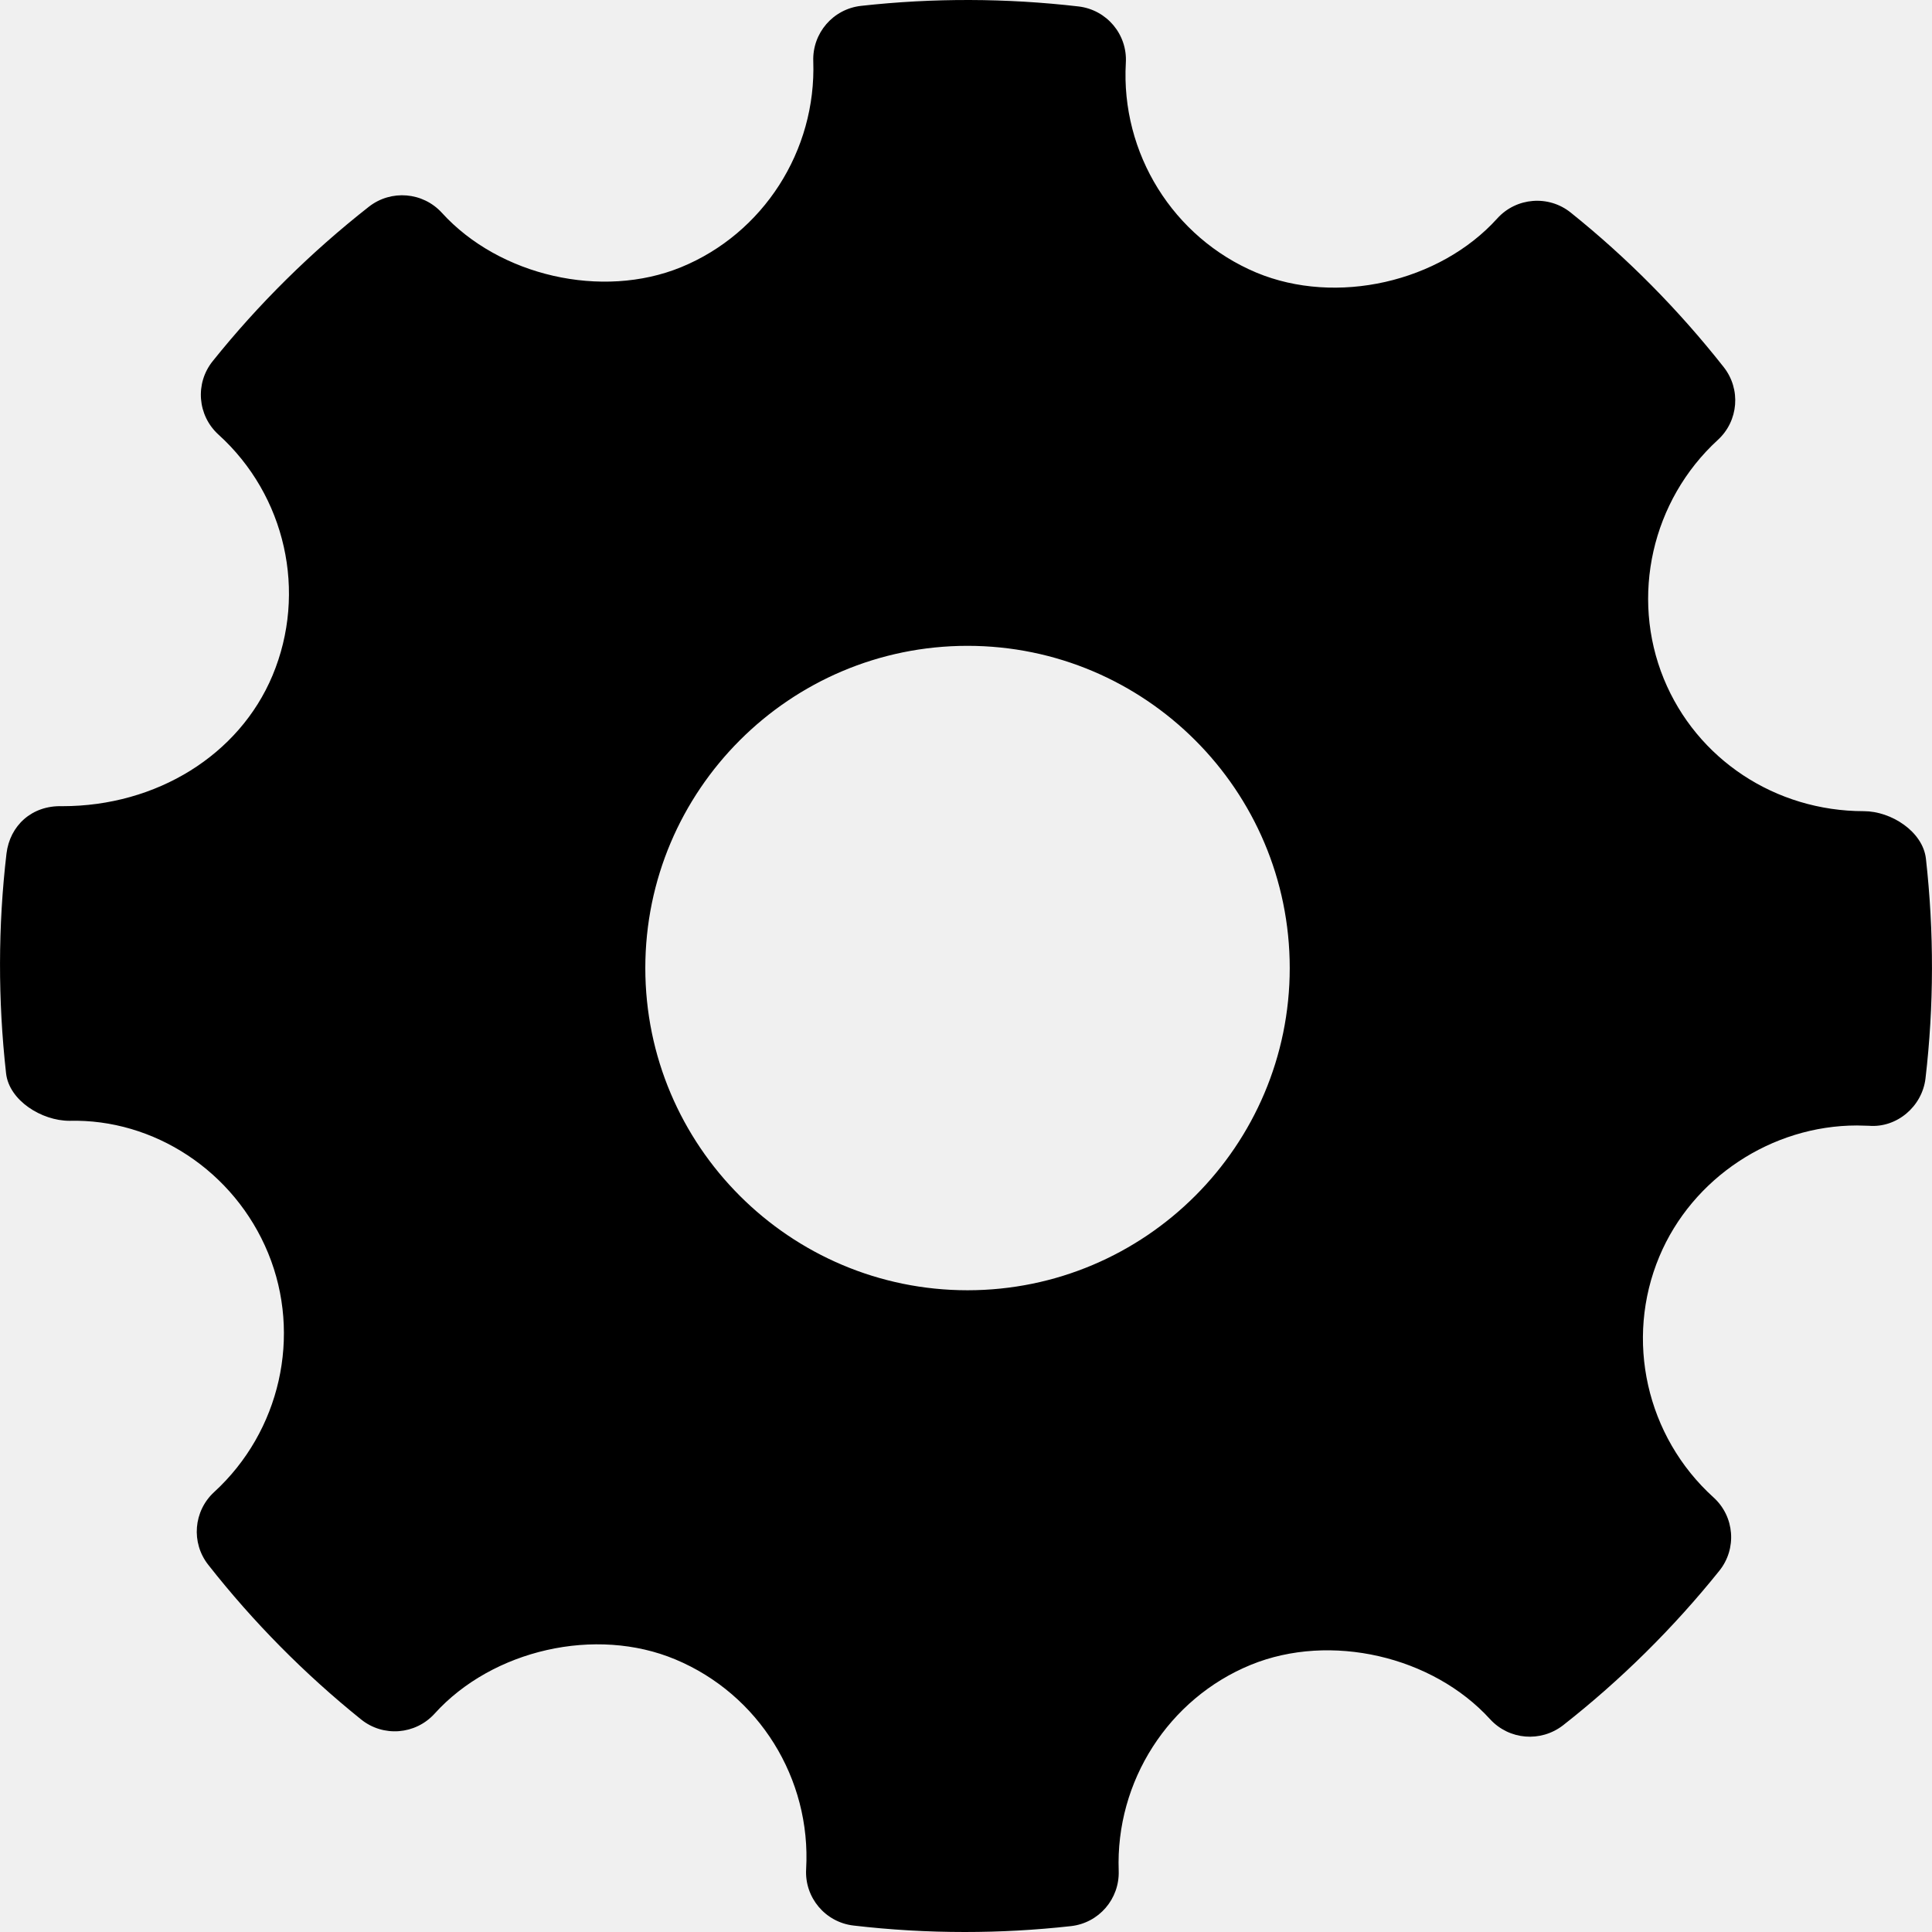
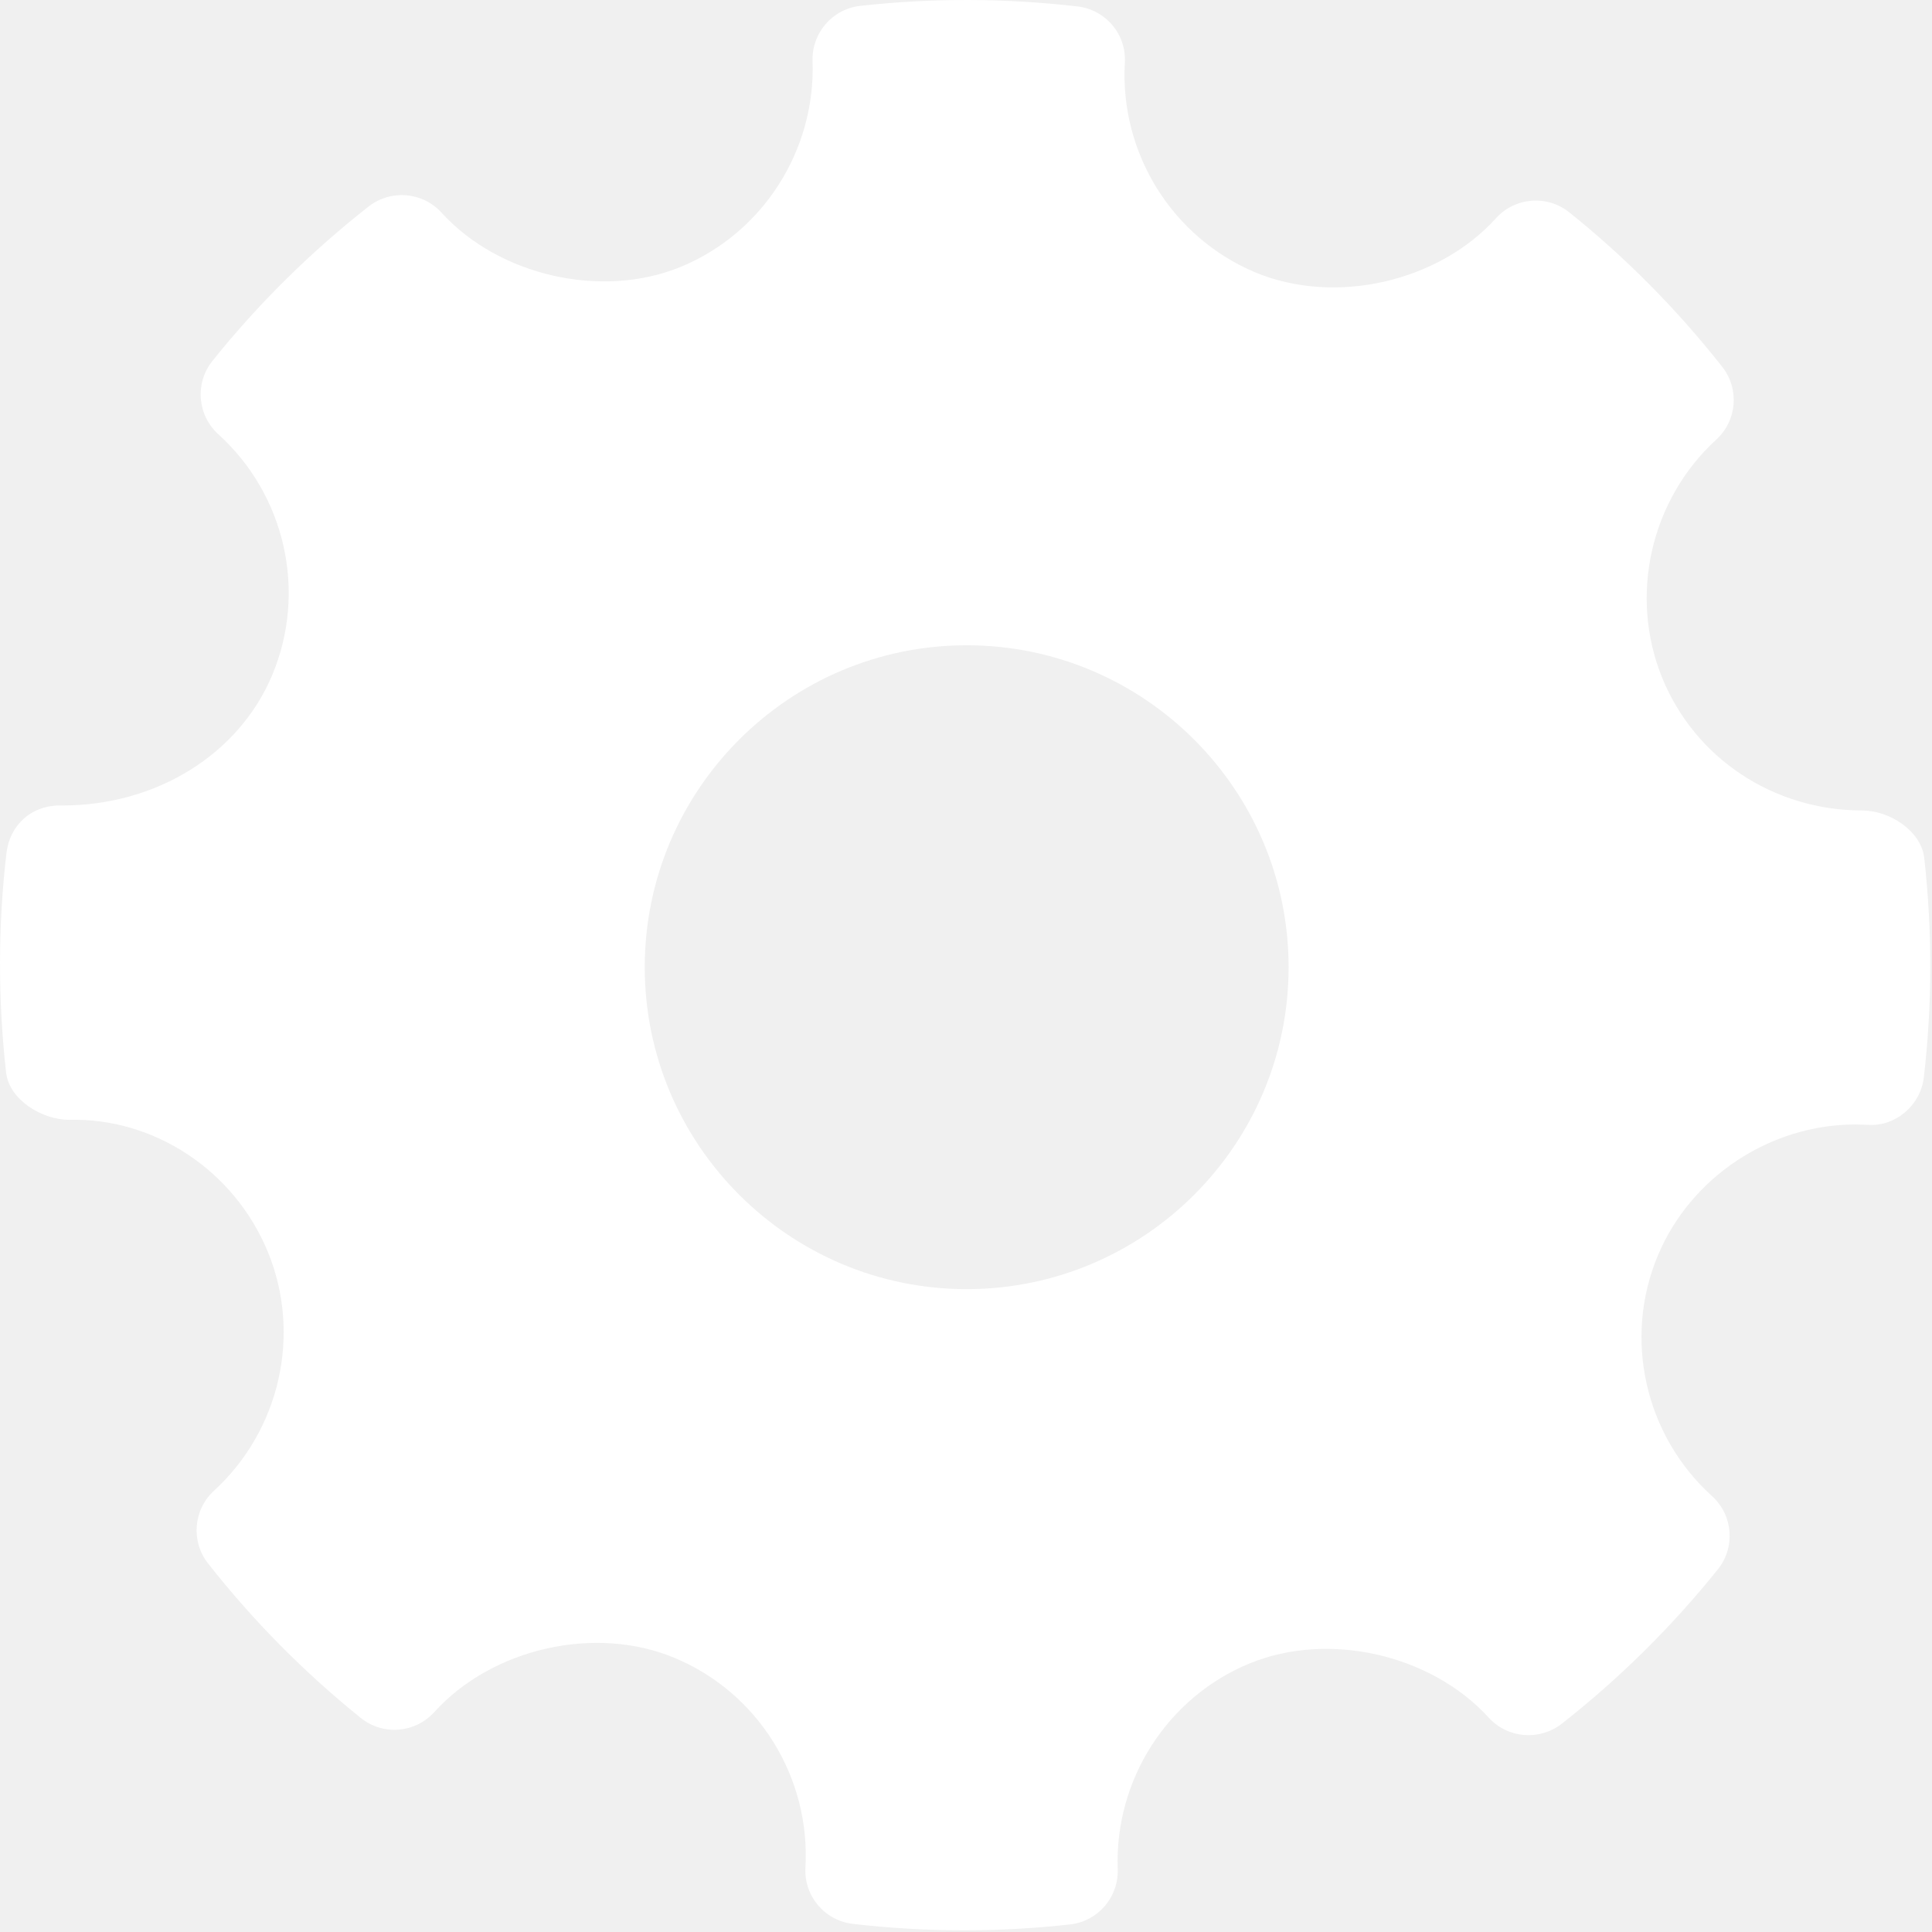
- <svg xmlns="http://www.w3.org/2000/svg" version="1.1" id="Capa_1" x="0px" y="0px" viewBox="0 0 268.765 268.765" style="enable-background:new 0 0 268.765 268.765;" xml:space="preserve">
-   <g id="Settings">
-     <g>
-       <path style="fill-rule:evenodd;clip-rule:evenodd;" d="M267.92,119.461c-0.425-3.778-4.83-6.617-8.639-6.617    c-12.315,0-23.243-7.231-27.826-18.414c-4.682-11.454-1.663-24.812,7.515-33.231c2.889-2.641,3.24-7.062,0.817-10.133    c-6.303-8.004-13.467-15.234-21.289-21.5c-3.063-2.458-7.557-2.116-10.213,0.825c-8.01,8.871-22.398,12.168-33.516,7.529    c-11.57-4.867-18.866-16.591-18.152-29.176c0.235-3.953-2.654-7.39-6.595-7.849c-10.038-1.161-20.164-1.197-30.232-0.08    c-3.896,0.43-6.785,3.786-6.654,7.689c0.438,12.461-6.946,23.98-18.401,28.672c-10.985,4.487-25.272,1.218-33.266-7.574    c-2.642-2.896-7.063-3.252-10.141-0.853c-8.054,6.319-15.379,13.555-21.74,21.493c-2.481,3.086-2.116,7.559,0.802,10.214    c9.353,8.47,12.373,21.944,7.514,33.53c-4.639,11.046-16.109,18.165-29.24,18.165c-4.261-0.137-7.296,2.723-7.762,6.597    c-1.182,10.096-1.196,20.383-0.058,30.561c0.422,3.794,4.961,6.608,8.812,6.608c11.702-0.299,22.937,6.946,27.65,18.415    c4.698,11.454,1.678,24.804-7.514,33.23c-2.875,2.641-3.24,7.055-0.817,10.126c6.244,7.953,13.409,15.19,21.259,21.508    c3.079,2.481,7.559,2.131,10.228-0.81c8.04-8.893,22.427-12.184,33.501-7.536c11.599,4.852,18.895,16.575,18.181,29.167    c-0.233,3.955,2.67,7.398,6.595,7.85c5.135,0.599,10.301,0.898,15.481,0.898c4.917,0,9.835-0.27,14.752-0.817    c3.897-0.43,6.784-3.786,6.653-7.696c-0.451-12.454,6.946-23.973,18.386-28.657c11.059-4.517,25.286-1.211,33.281,7.572    c2.657,2.89,7.047,3.239,10.142,0.848c8.039-6.304,15.349-13.534,21.74-21.494c2.48-3.079,2.13-7.559-0.803-10.213    c-9.353-8.47-12.388-21.946-7.529-33.524c4.568-10.899,15.612-18.217,27.491-18.217l1.662,0.043    c3.853,0.313,7.398-2.655,7.865-6.588C269.044,139.917,269.058,129.639,267.92,119.461z M134.595,179.491    c-24.718,0-44.824-20.106-44.824-44.824c0-24.717,20.106-44.824,44.824-44.824c24.717,0,44.823,20.107,44.823,44.824    C179.418,159.385,159.312,179.491,134.595,179.491z" />
-     </g>
+ <svg xmlns="http://www.w3.org/2000/svg" width="269" height="269" viewBox="0 0 269 269" fill="none">
+   <g clip-path="url(#clip0)">
+     <path fill-rule="evenodd" clip-rule="evenodd" d="M267.92 119.461C267.495 115.683 263.09 112.844 259.281 112.844C246.966 112.844 236.038 105.613 231.455 94.43C226.773 82.976 229.792 69.618 238.97 61.199C241.859 58.558 242.21 54.137 239.787 51.066C233.484 43.062 226.32 35.832 218.498 29.566C215.435 27.108 210.941 27.45 208.285 30.391C200.275 39.262 185.887 42.559 174.769 37.92C163.199 33.053 155.903 21.329 156.617 8.744C156.852 4.791 153.963 1.354 150.022 0.895C139.984 -0.266 129.858 -0.302 119.79 0.815C115.894 1.245 113.005 4.601 113.136 8.504C113.574 20.965 106.19 32.484 94.735 37.176C83.75 41.663 69.463 38.394 61.469 29.602C58.827 26.706 54.406 26.35 51.328 28.749C43.274 35.068 35.949 42.304 29.588 50.242C27.107 53.328 27.472 57.801 30.39 60.456C39.743 68.926 42.763 82.4 37.904 93.986C33.265 105.032 21.795 112.151 8.664 112.151C4.403 112.014 1.368 114.874 0.902 118.748C-0.28 128.844 -0.294 139.131 0.844 149.309C1.266 153.103 5.805 155.917 9.656 155.917C21.358 155.618 32.593 162.863 37.306 174.332C42.004 185.786 38.984 199.136 29.792 207.562C26.917 210.203 26.552 214.617 28.975 217.688C35.219 225.641 42.384 232.878 50.234 239.196C53.313 241.677 57.793 241.327 60.462 238.386C68.502 229.493 82.889 226.202 93.963 230.85C105.562 235.702 112.858 247.425 112.144 260.017C111.911 263.972 114.814 267.415 118.739 267.867C123.874 268.466 129.04 268.765 134.22 268.765C139.137 268.765 144.055 268.495 148.972 267.948C152.869 267.518 155.756 264.162 155.625 260.252C155.174 247.798 162.571 236.279 174.011 231.595C185.07 227.078 199.297 230.384 207.292 239.167C209.949 242.057 214.339 242.406 217.434 240.015C225.473 233.711 232.783 226.481 239.174 218.521C241.654 215.442 241.304 210.962 238.371 208.308C229.018 199.838 225.983 186.362 230.842 174.784C235.41 163.885 246.454 156.567 258.333 156.567L259.995 156.61C263.848 156.923 267.393 153.955 267.86 150.022C269.044 139.917 269.058 129.639 267.92 119.461ZM134.595 179.491C109.877 179.491 89.771 159.385 89.771 134.667C89.771 109.95 109.877 89.843 134.595 89.843C159.312 89.843 179.418 109.95 179.418 134.667C179.418 159.385 159.312 179.491 134.595 179.491Z" fill="white" />
  </g>
-   <g>
- </g>
-   <g>
- </g>
-   <g>
- </g>
-   <g>
- </g>
-   <g>
- </g>
-   <g>
- </g>
-   <g>
- </g>
-   <g>
- </g>
-   <g>
- </g>
-   <g>
- </g>
-   <g>
- </g>
-   <g>
- </g>
-   <g>
- </g>
-   <g>
- </g>
-   <g>
- </g>
+   <defs>
+     <clipPath id="clip0">
+       <rect width="268.765" height="268.765" fill="white" />
+     </clipPath>
+   </defs>
</svg>
